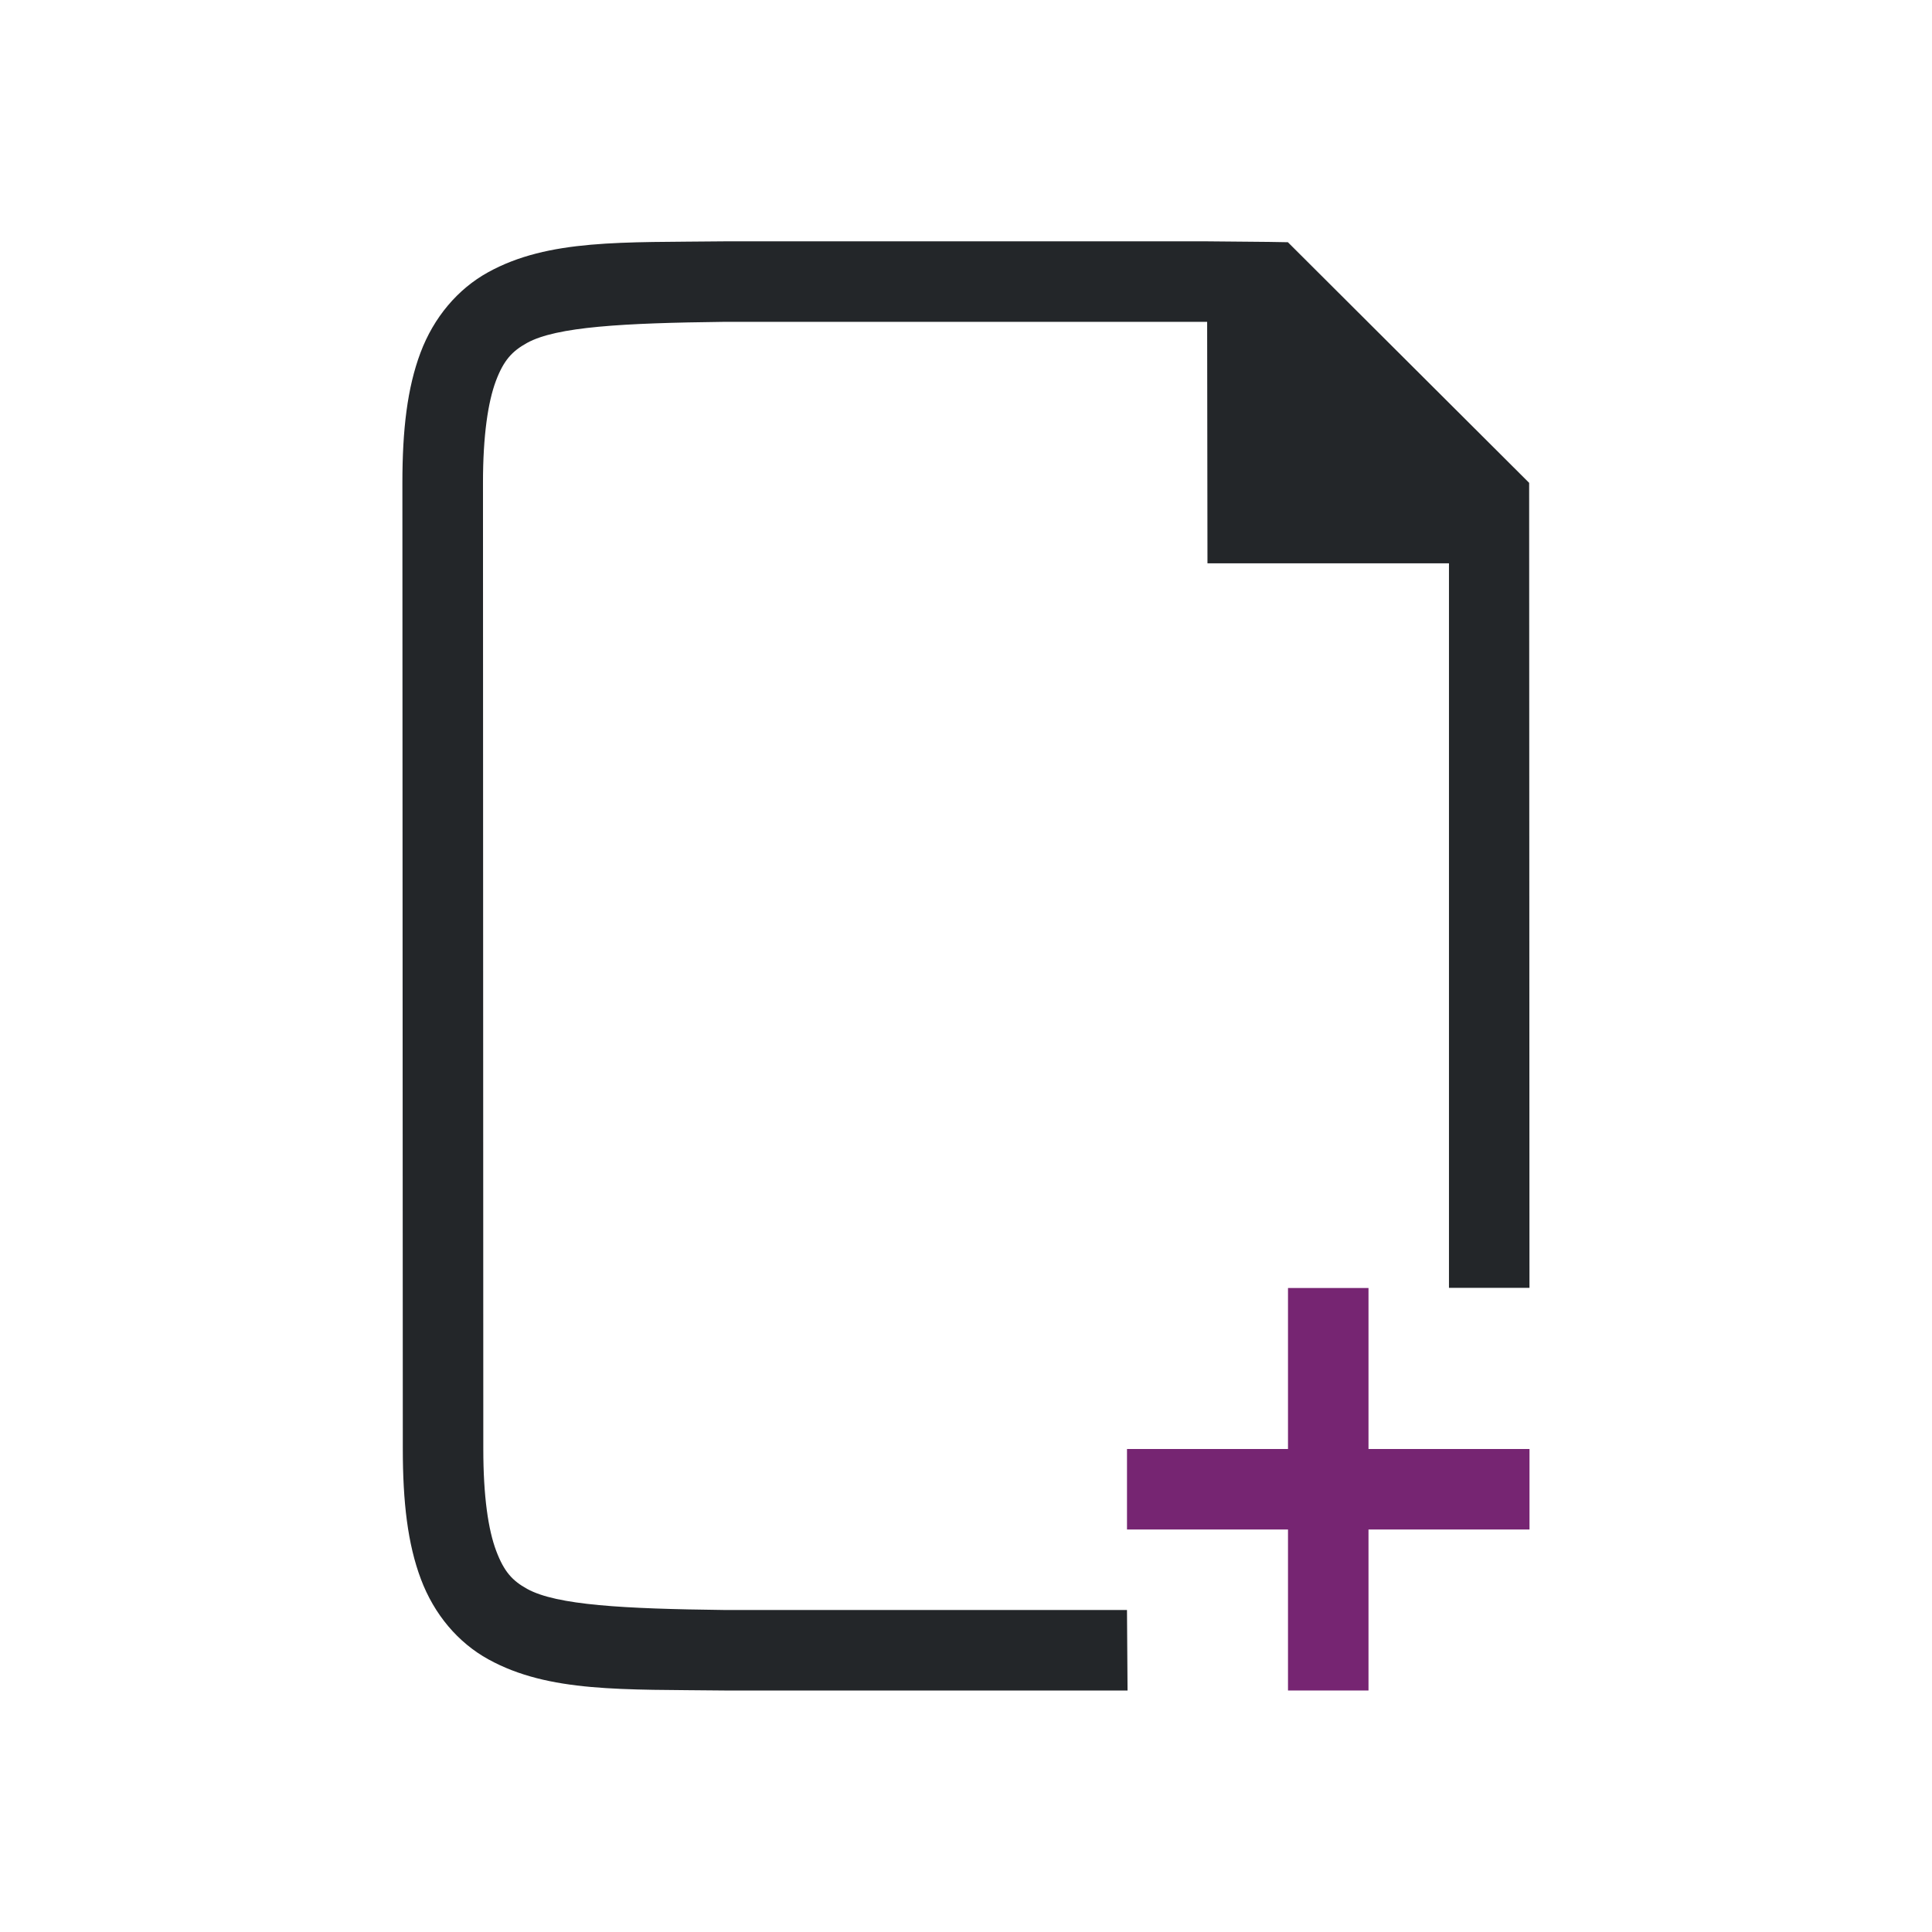
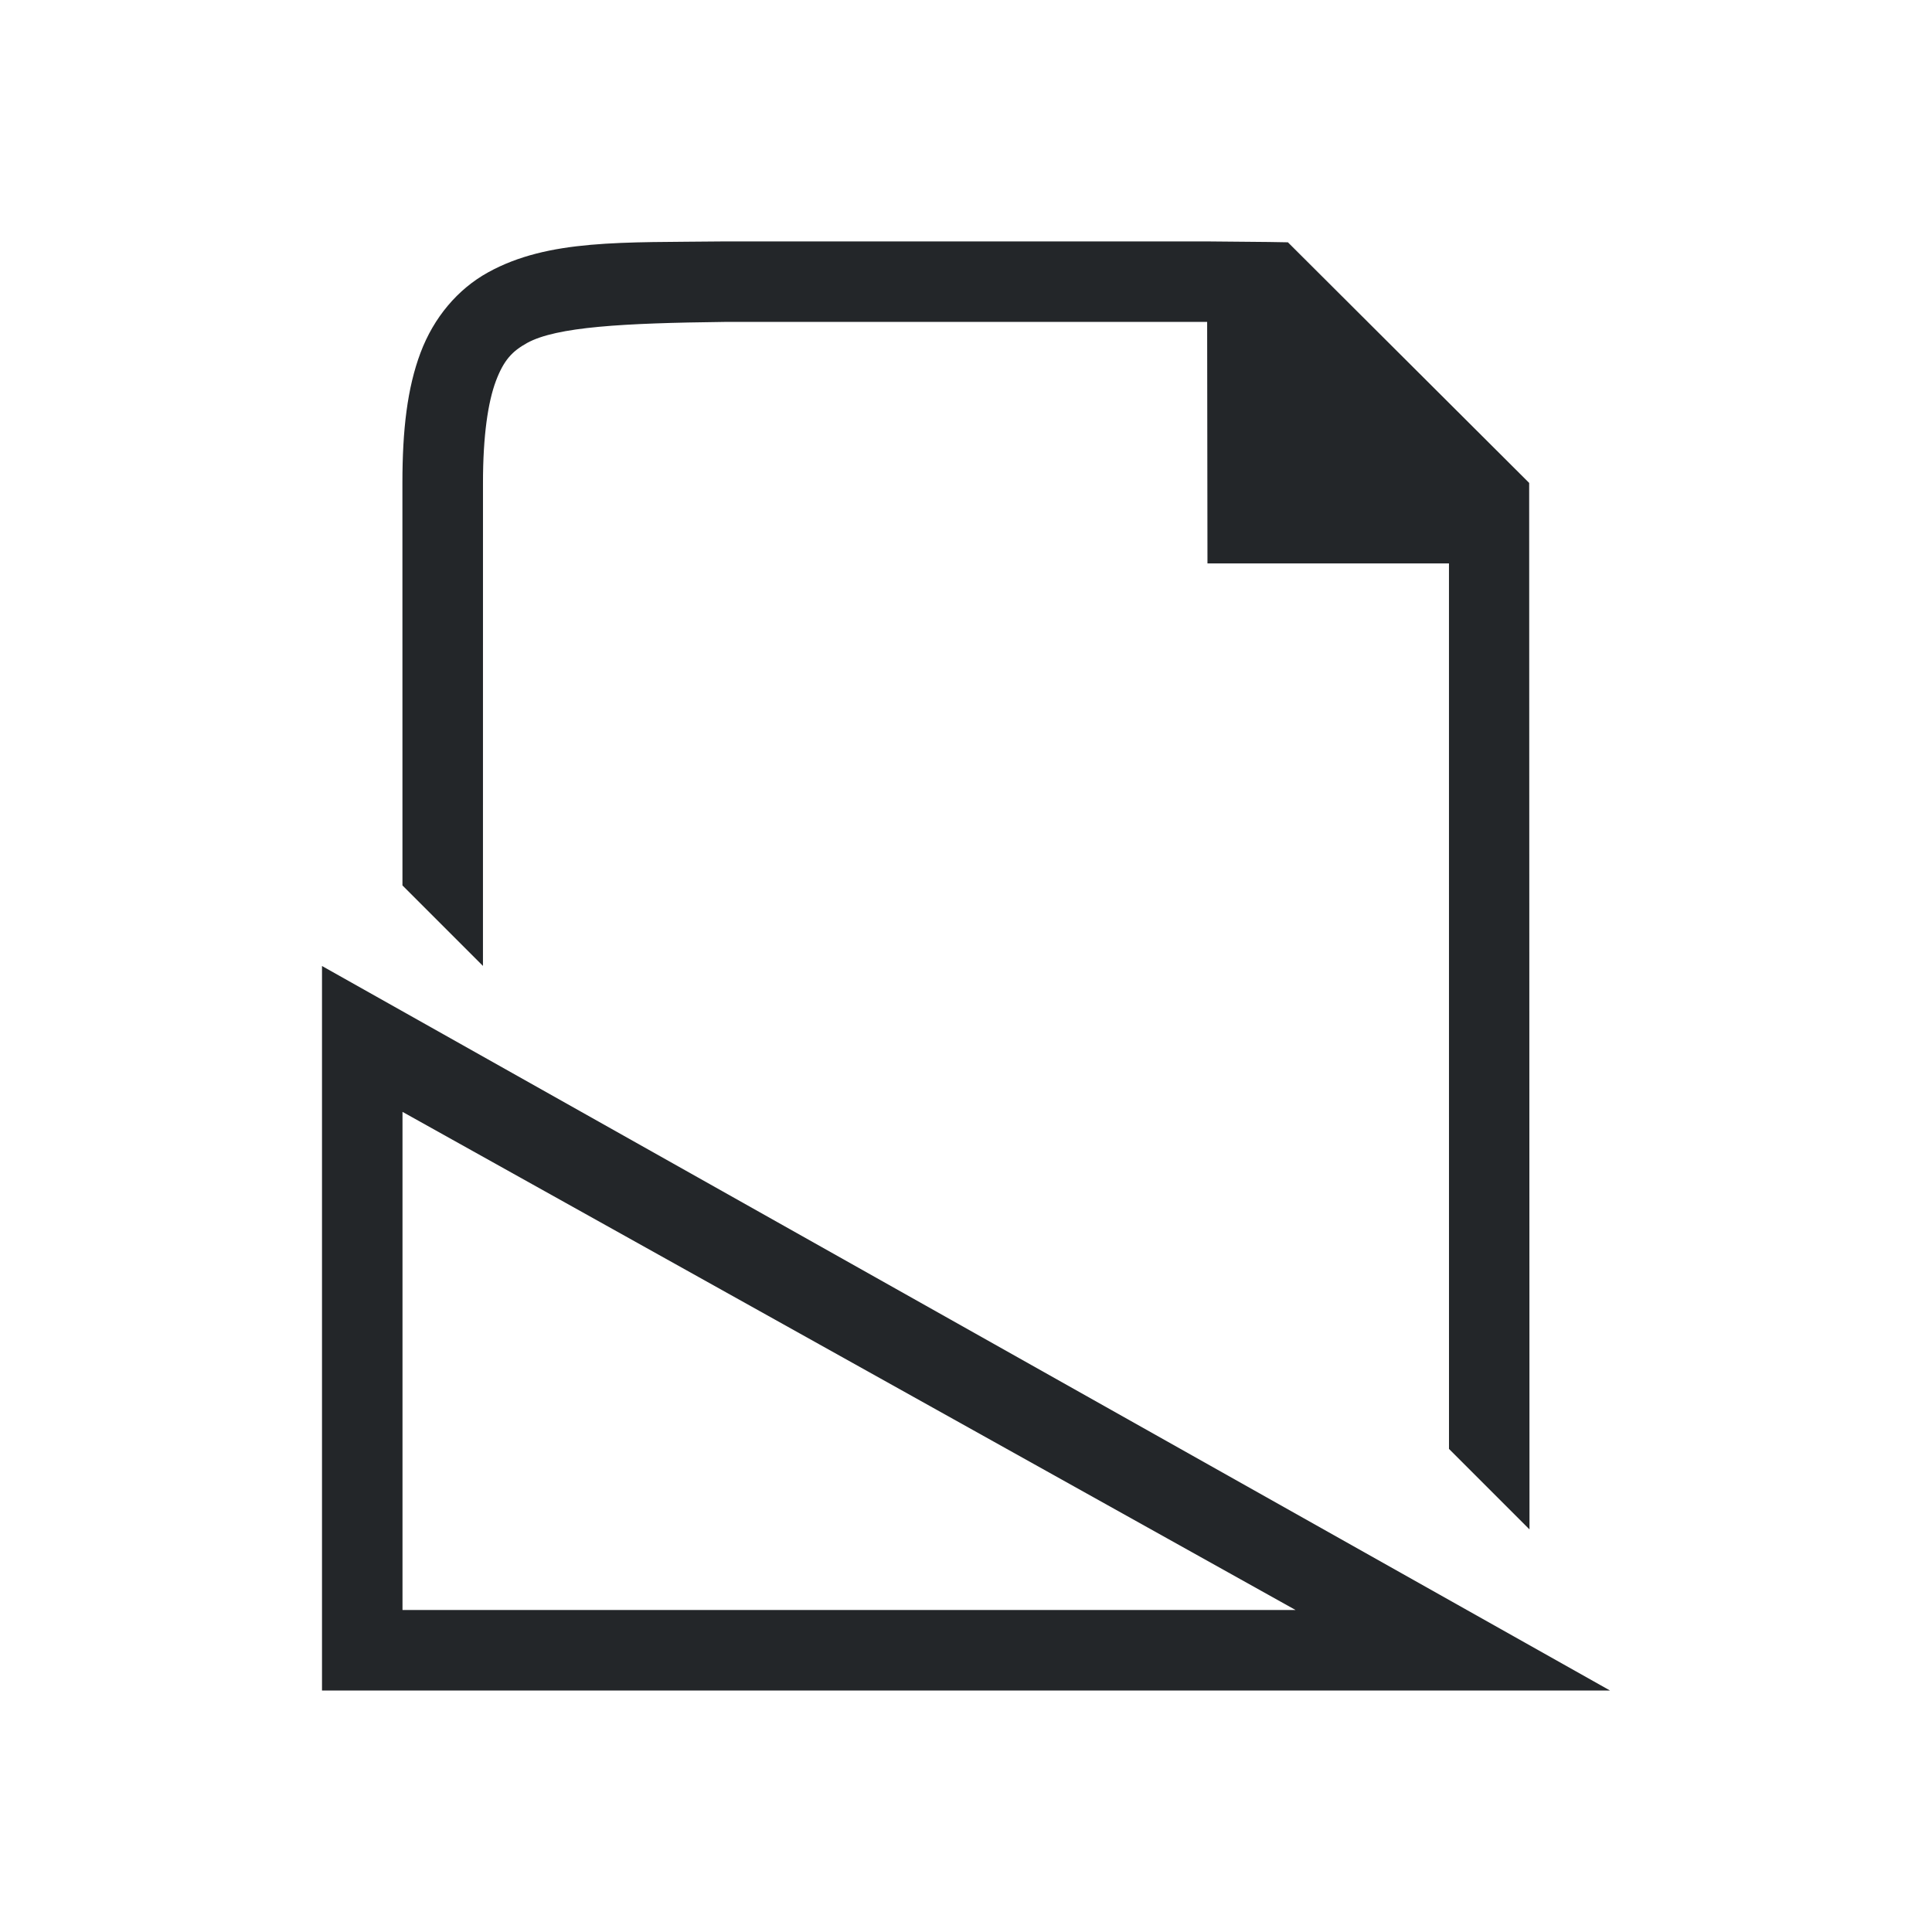
<svg xmlns="http://www.w3.org/2000/svg" xmlns:ns1="http://www.openswatchbook.org/uri/2009/osb" height="24" id="svg7384" version="1.1" width="24">
  <defs id="defs7386">
    <linearGradient id="linearGradient5606" ns1:paint="solid">
      <stop id="stop5608" offset="0" style="stop-color:#000000;stop-opacity:1;" />
    </linearGradient>
    <linearGradient id="linearGradient4526" ns1:paint="solid">
      <stop id="stop4528" offset="0" style="stop-color:#ffffff;stop-opacity:1;" />
    </linearGradient>
    <linearGradient id="linearGradient3600-4" ns1:paint="gradient">
      <stop id="stop3602-7" offset="0" style="stop-color:#f4f4f4;stop-opacity:1" />
      <stop id="stop3604-6" offset="1" style="stop-color:#dbdbdb;stop-opacity:1" />
    </linearGradient>
  </defs>
  <g id="layer9" label="status" style="display:inline" transform="translate(-753.0002,135)" />
  <g id="layer2" style="display:inline" transform="translate(-512,-232)" />
  <g id="layer4" style="display:inline" transform="translate(-512,-232)" />
  <g id="g1812" style="display:inline" transform="translate(-512,-232)" />
  <g id="g6217" style="display:inline" transform="translate(-512,-232)" />
  <g id="layer3" style="display:inline" transform="translate(-512,-232)" />
  <g id="g1833" style="display:inline" transform="translate(-507.9962,-235)">
-     <path d="m 521.996,255 h -4.99 -0.006 c -1.259,-0.015 -2.089,-0.06 -2.455,-0.262 -0.183,-0.101 -0.287,-0.213 -0.385,-0.473 -0.098,-0.26 -0.16,-0.673 -0.16,-1.266 l -0.004,-12 c -1.9e-4,-0.592 0.063,-1.006 0.16,-1.266 0.098,-0.26 0.203,-0.371 0.387,-0.473 0.366,-0.202 1.195,-0.247 2.453,-0.262 h 7.8e-4 5.995 l 0.004,3 h 3 l 3e-5,9 h 1 l -0.004,-10 -2.997,-2.989 c -0.308,-0.007 -0.639,-0.006 -0.998,-0.011 h -0.002 -6.001 -0.004 c -1.258,0.015 -2.179,-0.031 -2.932,0.385 -0.376,0.208 -0.673,0.559 -0.838,0.998 -0.165,0.439 -0.225,0.96 -0.225,1.617 L 513,253 c 2.1e-4,0.658 0.06,1.179 0.225,1.617 0.165,0.439 0.462,0.789 0.838,0.996 0.753,0.415 1.674,0.372 2.932,0.387 h 0.002 5.002 0.004 z" id="path2732-8-9" style="color:#000000;font-style:normal;font-variant:normal;font-weight:normal;font-stretch:normal;font-size:medium;line-height:normal;font-family:sans-serif;font-variant-ligatures:normal;font-variant-position:normal;font-variant-caps:normal;font-variant-numeric:normal;font-variant-alternates:normal;font-feature-settings:normal;text-indent:0;text-align:start;text-decoration:none;text-decoration-line:none;text-decoration-style:solid;text-decoration-color:#000000;letter-spacing:normal;word-spacing:normal;text-transform:none;writing-mode:lr-tb;direction:ltr;text-orientation:mixed;dominant-baseline:auto;baseline-shift:baseline;text-anchor:start;white-space:normal;shape-padding:0;clip-rule:nonzero;display:inline;overflow:visible;visibility:visible;opacity:1;isolation:auto;mix-blend-mode:normal;color-interpolation:sRGB;color-interpolation-filters:linearRGB;solid-color:#000000;solid-opacity:1;vector-effect:none;fill:#232629;fill-opacity:1;fill-rule:nonzero;stroke:none;stroke-width:1;stroke-linecap:butt;stroke-linejoin:miter;stroke-miterlimit:4;stroke-dasharray:none;stroke-dashoffset:0;stroke-opacity:1;marker:none;color-rendering:auto;image-rendering:auto;shape-rendering:auto;text-rendering:auto;enable-background:accumulate" />
+     <path d="m 513.996,241 c -1.9e-4,-0.592 0.063,-1.006 0.16,-1.266 0.098,-0.26 0.203,-0.371 0.387,-0.473 0.366,-0.202 1.195,-0.247 2.453,-0.262 h 7.8e-4 5.995 l 0.004,3 h 3 l 2.9e-4,11 1,1 -0.004,-13 -2.997,-2.989 c -0.308,-0.007 -0.639,-0.006 -0.998,-0.011 h -0.002 -6.001 -0.004 c -1.258,0.015 -2.179,-0.031 -2.932,0.385 -0.376,0.208 -0.673,0.559 -0.838,0.998 -0.165,0.439 -0.225,0.96 -0.225,1.617 l 5.8e-4,5 1,1 z" id="path2732-8-9" style="color:#000000;font-style:normal;font-variant:normal;font-weight:normal;font-stretch:normal;font-size:medium;line-height:normal;font-family:sans-serif;font-variant-ligatures:normal;font-variant-position:normal;font-variant-caps:normal;font-variant-numeric:normal;font-variant-alternates:normal;font-feature-settings:normal;text-indent:0;text-align:start;text-decoration:none;text-decoration-line:none;text-decoration-style:solid;text-decoration-color:#000000;letter-spacing:normal;word-spacing:normal;text-transform:none;writing-mode:lr-tb;direction:ltr;text-orientation:mixed;dominant-baseline:auto;baseline-shift:baseline;text-anchor:start;white-space:normal;shape-padding:0;clip-rule:nonzero;display:inline;overflow:visible;visibility:visible;opacity:1;isolation:auto;mix-blend-mode:normal;color-interpolation:sRGB;color-interpolation-filters:linearRGB;solid-color:#000000;solid-opacity:1;vector-effect:none;fill:#232629;fill-opacity:1;fill-rule:nonzero;stroke:none;stroke-width:1;stroke-linecap:butt;stroke-linejoin:miter;stroke-miterlimit:4;stroke-dasharray:none;stroke-dashoffset:0;stroke-opacity:1;marker:none;color-rendering:auto;image-rendering:auto;shape-rendering:auto;text-rendering:auto;enable-background:accumulate" />
  </g>
  <g id="layer1" style="display:inline" transform="translate(-512,-232)" />
-   <path style="fill:#762572;fill-opacity:1;stroke:none;stroke-width:1px;stroke-linecap:butt;stroke-linejoin:miter;stroke-opacity:1" d="m 16,18 v -2 h 1 v 2 h 2 v 1 h -2 v 2 h -1 v -2 h -2 v -1 z" id="path829" />
+   <path style="fill:#232629" d="m 4,12 v 9 H 20 Z M 5,13.812 16.094,20 H 5 Z" id="path2" />
</svg>
